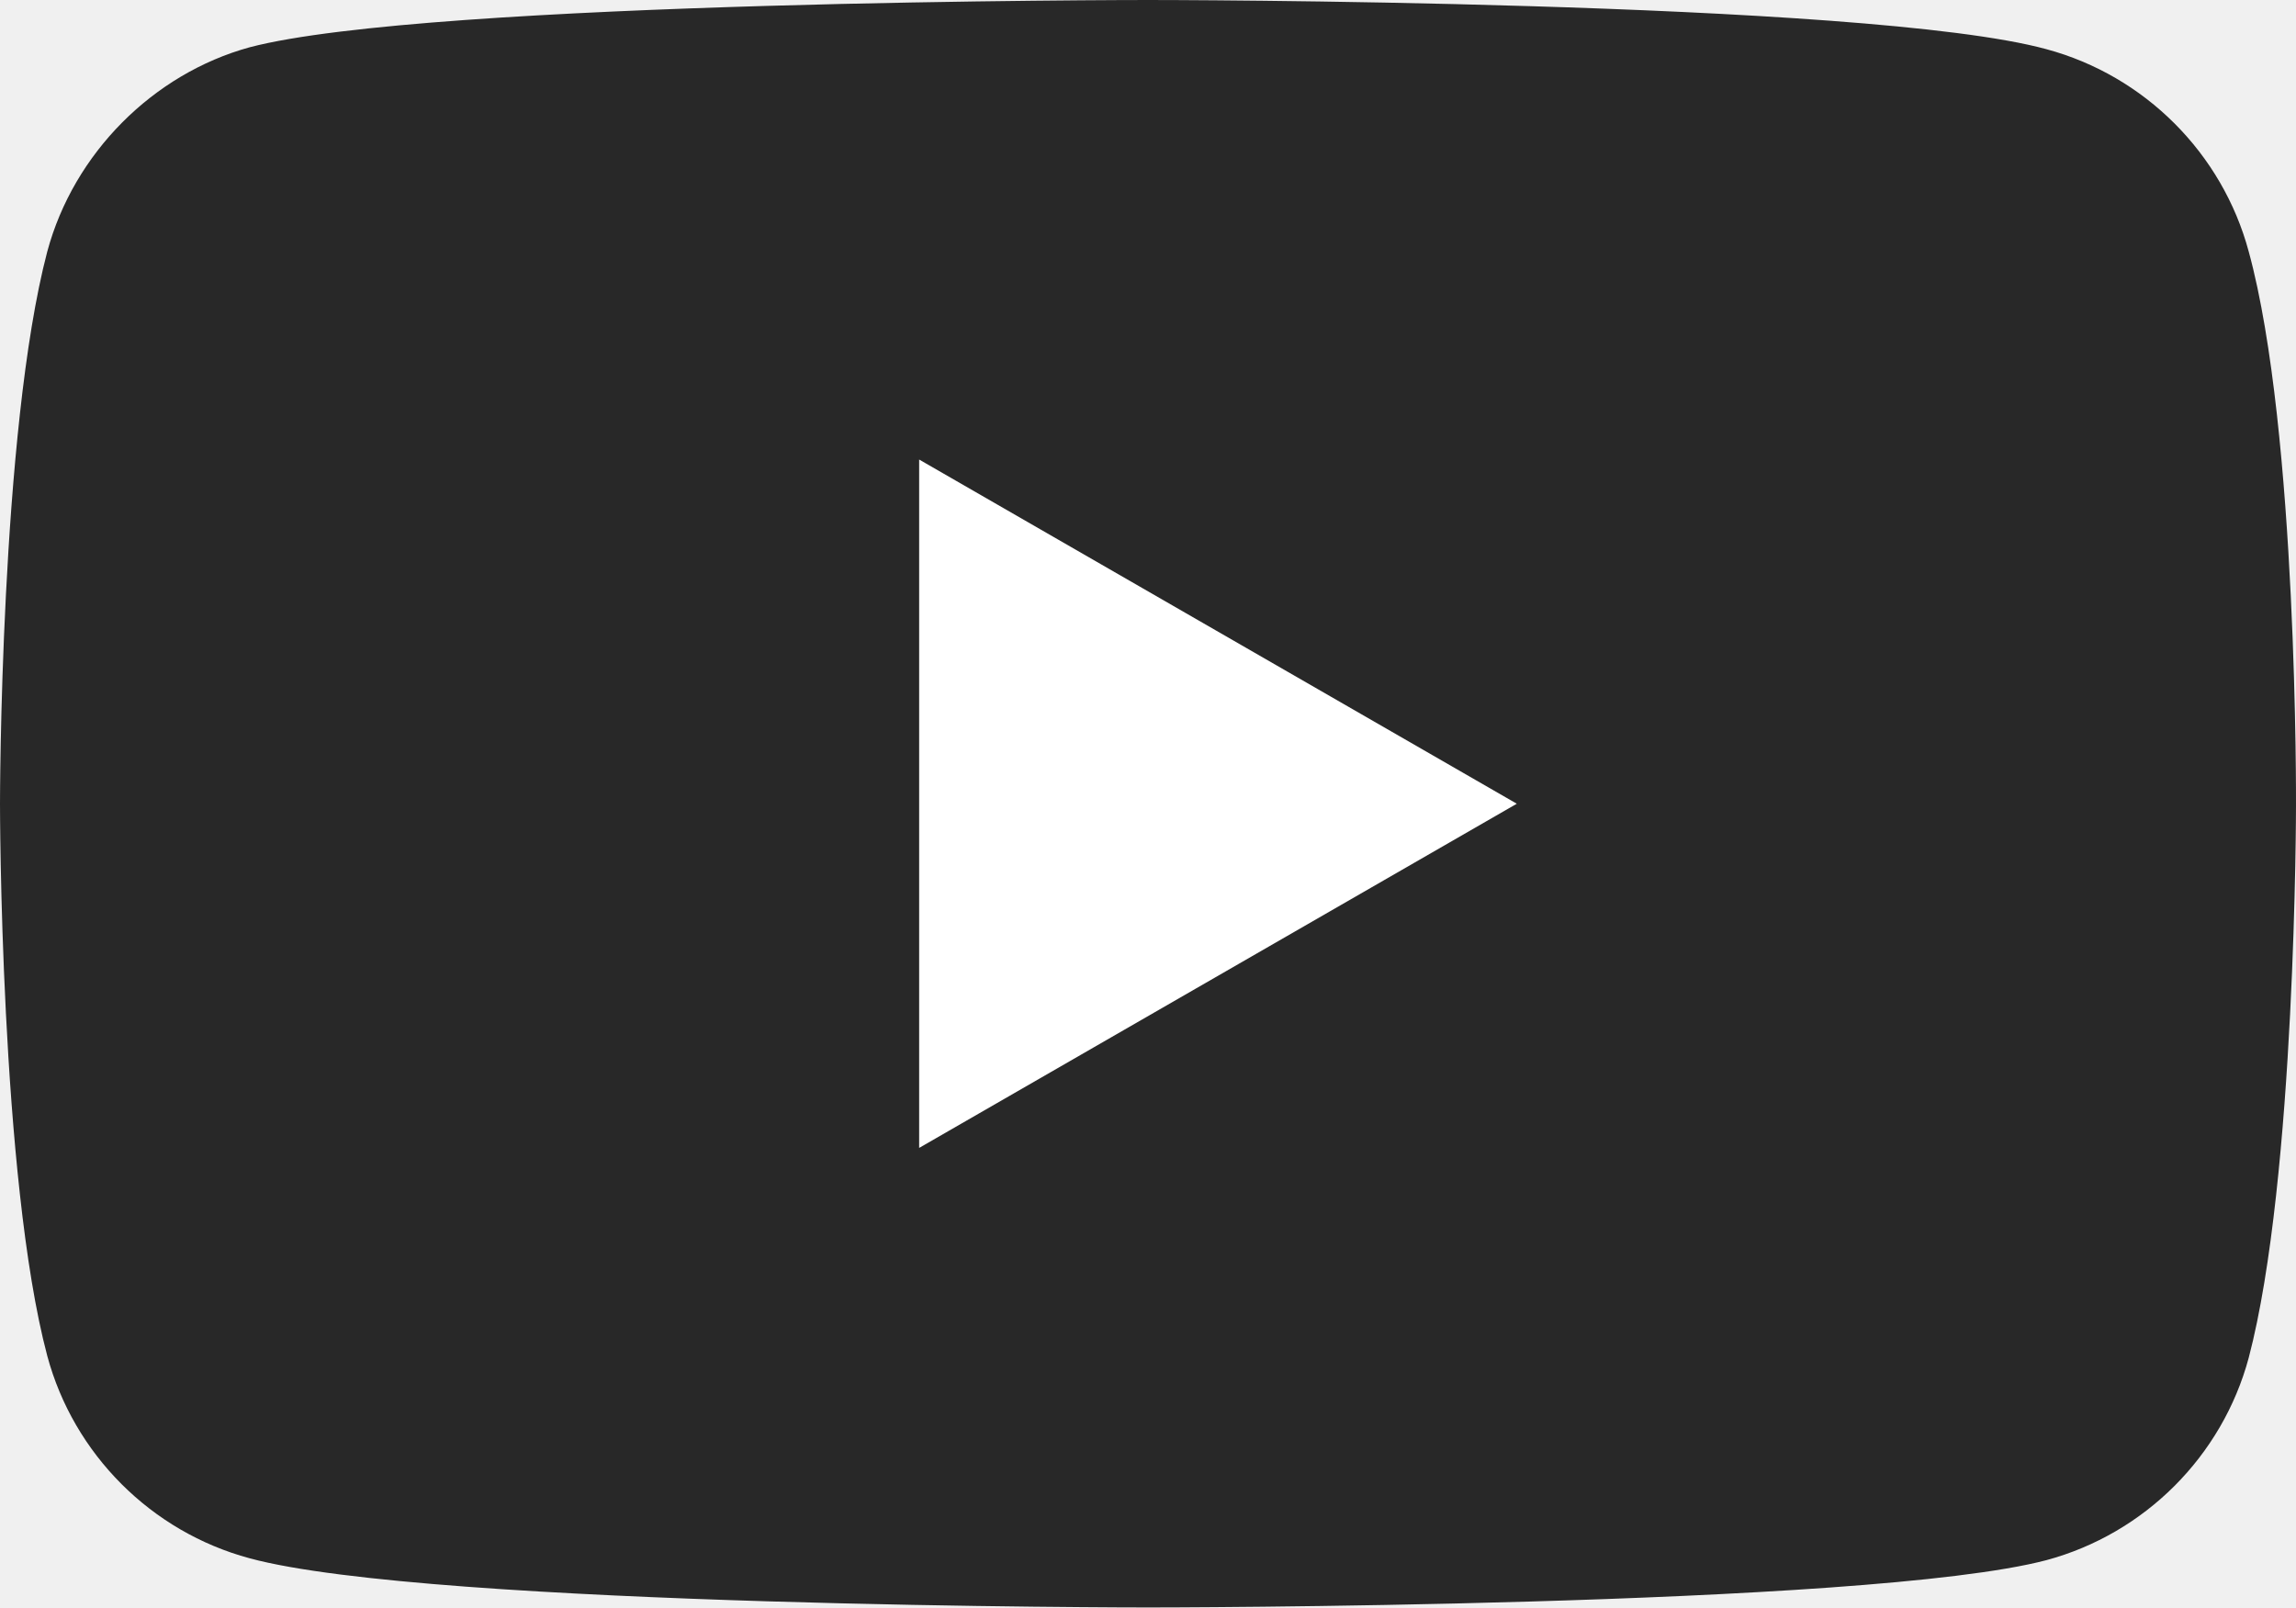
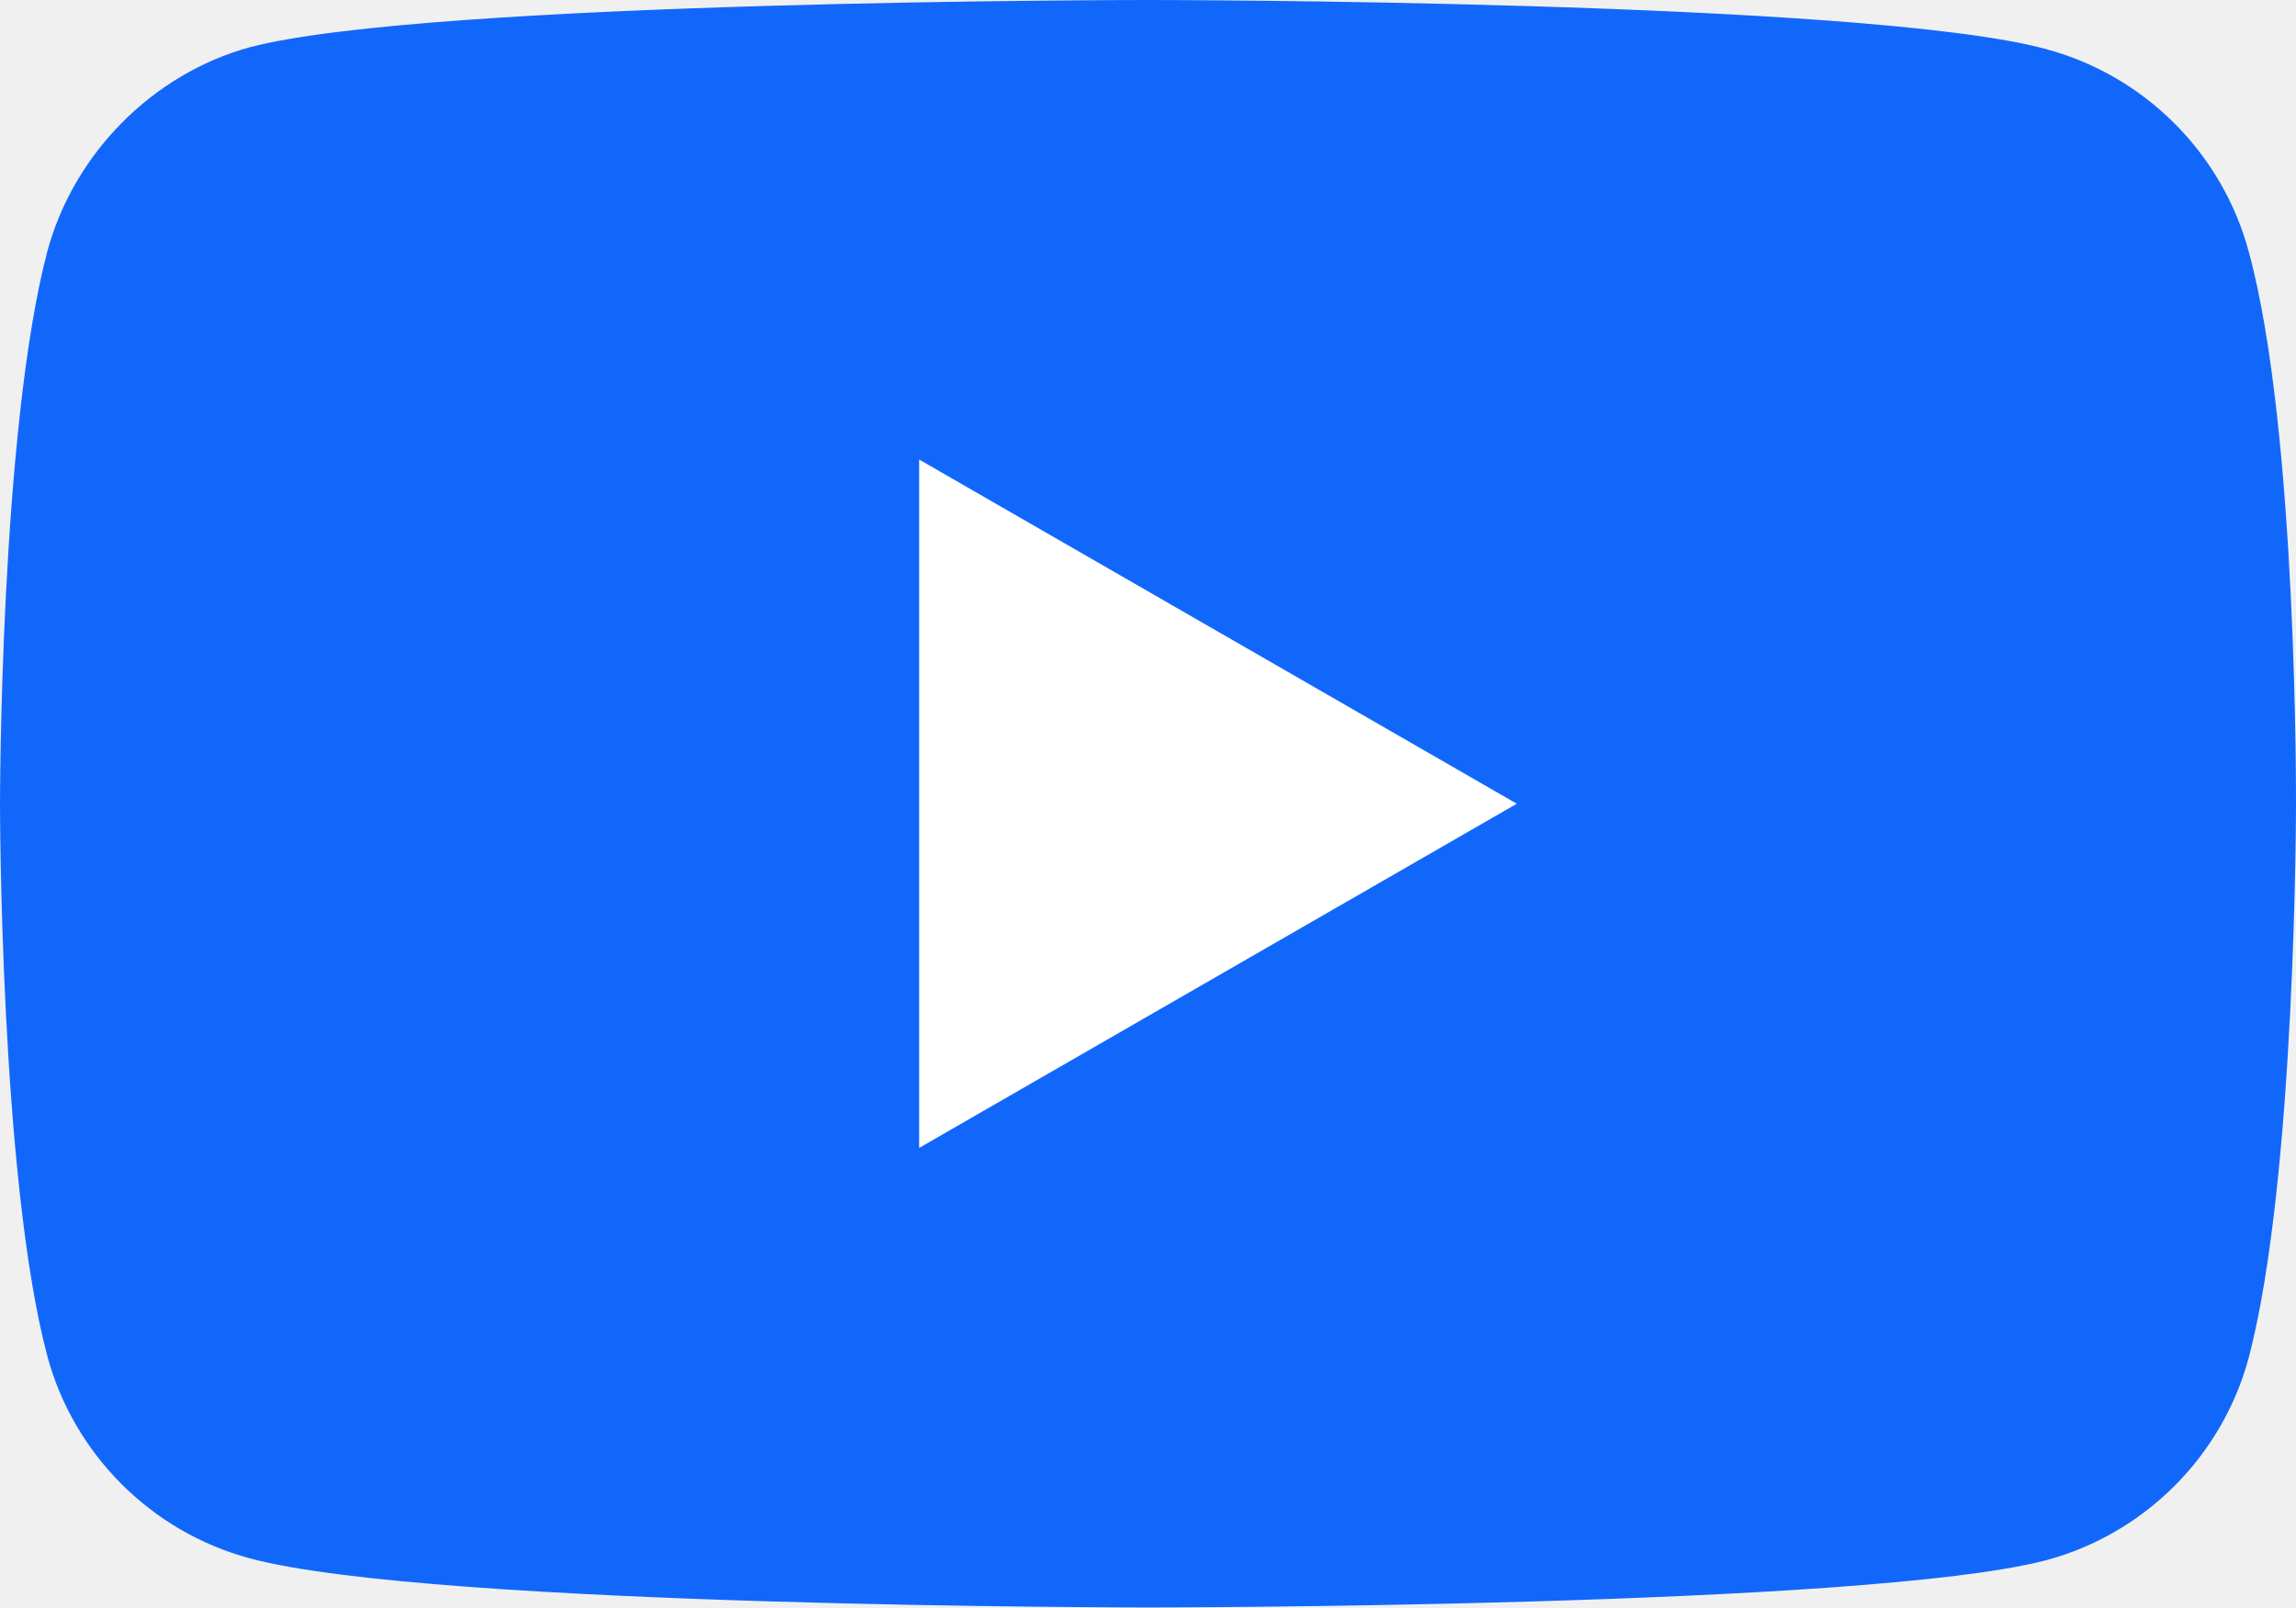
<svg xmlns="http://www.w3.org/2000/svg" version="1.1" id="Layer_1" x="0px" y="0px" viewBox="0 0 71.412 50" xml:space="preserve" width="71.412" height="50">
  <defs id="defs31" />
  <style type="text/css" id="style3">
	.st0{fill:#FF0000;}
	.st1{fill:#FFFFFF;}
	.st2{fill:#282828;}
</style>
  <g id="g5" transform="scale(0.5882353,0.5882353)">
-     <path class="st0" d="M 118.9,13.3 C 117.5,8.1 113.4,4 108.2,2.6 98.7,0 60.7,0 60.7,0 60.7,0 22.7,0 13.2,2.5 8.1,3.9 3.9,8.1 2.5,13.3 0,22.8 0,42.5 0,42.5 0,42.5 0,62.3 2.5,71.7 3.9,76.9 8,81 13.2,82.4 22.8,85 60.7,85 60.7,85 c 0,0 38,0 47.5,-2.5 5.2,-1.4 9.3,-5.5 10.7,-10.7 2.5,-9.5 2.5,-29.2 2.5,-29.2 0,0 0.1,-19.8 -2.5,-29.3 z" id="path7" style="fill:#282828;fill-opacity:1" />
+     <path class="st0" d="M 118.9,13.3 C 117.5,8.1 113.4,4 108.2,2.6 98.7,0 60.7,0 60.7,0 60.7,0 22.7,0 13.2,2.5 8.1,3.9 3.9,8.1 2.5,13.3 0,22.8 0,42.5 0,42.5 0,42.5 0,62.3 2.5,71.7 3.9,76.9 8,81 13.2,82.4 22.8,85 60.7,85 60.7,85 c 0,0 38,0 47.5,-2.5 5.2,-1.4 9.3,-5.5 10.7,-10.7 2.5,-9.5 2.5,-29.2 2.5,-29.2 0,0 0.1,-19.8 -2.5,-29.3 z" id="path7" style="fill:#1267FB;fill-opacity:1" />
    <polygon class="st1" points="80.2,42.5 48.6,24.3 48.6,60.7 " id="polygon9" style="fill:#ffffff" />
  </g>
</svg>
